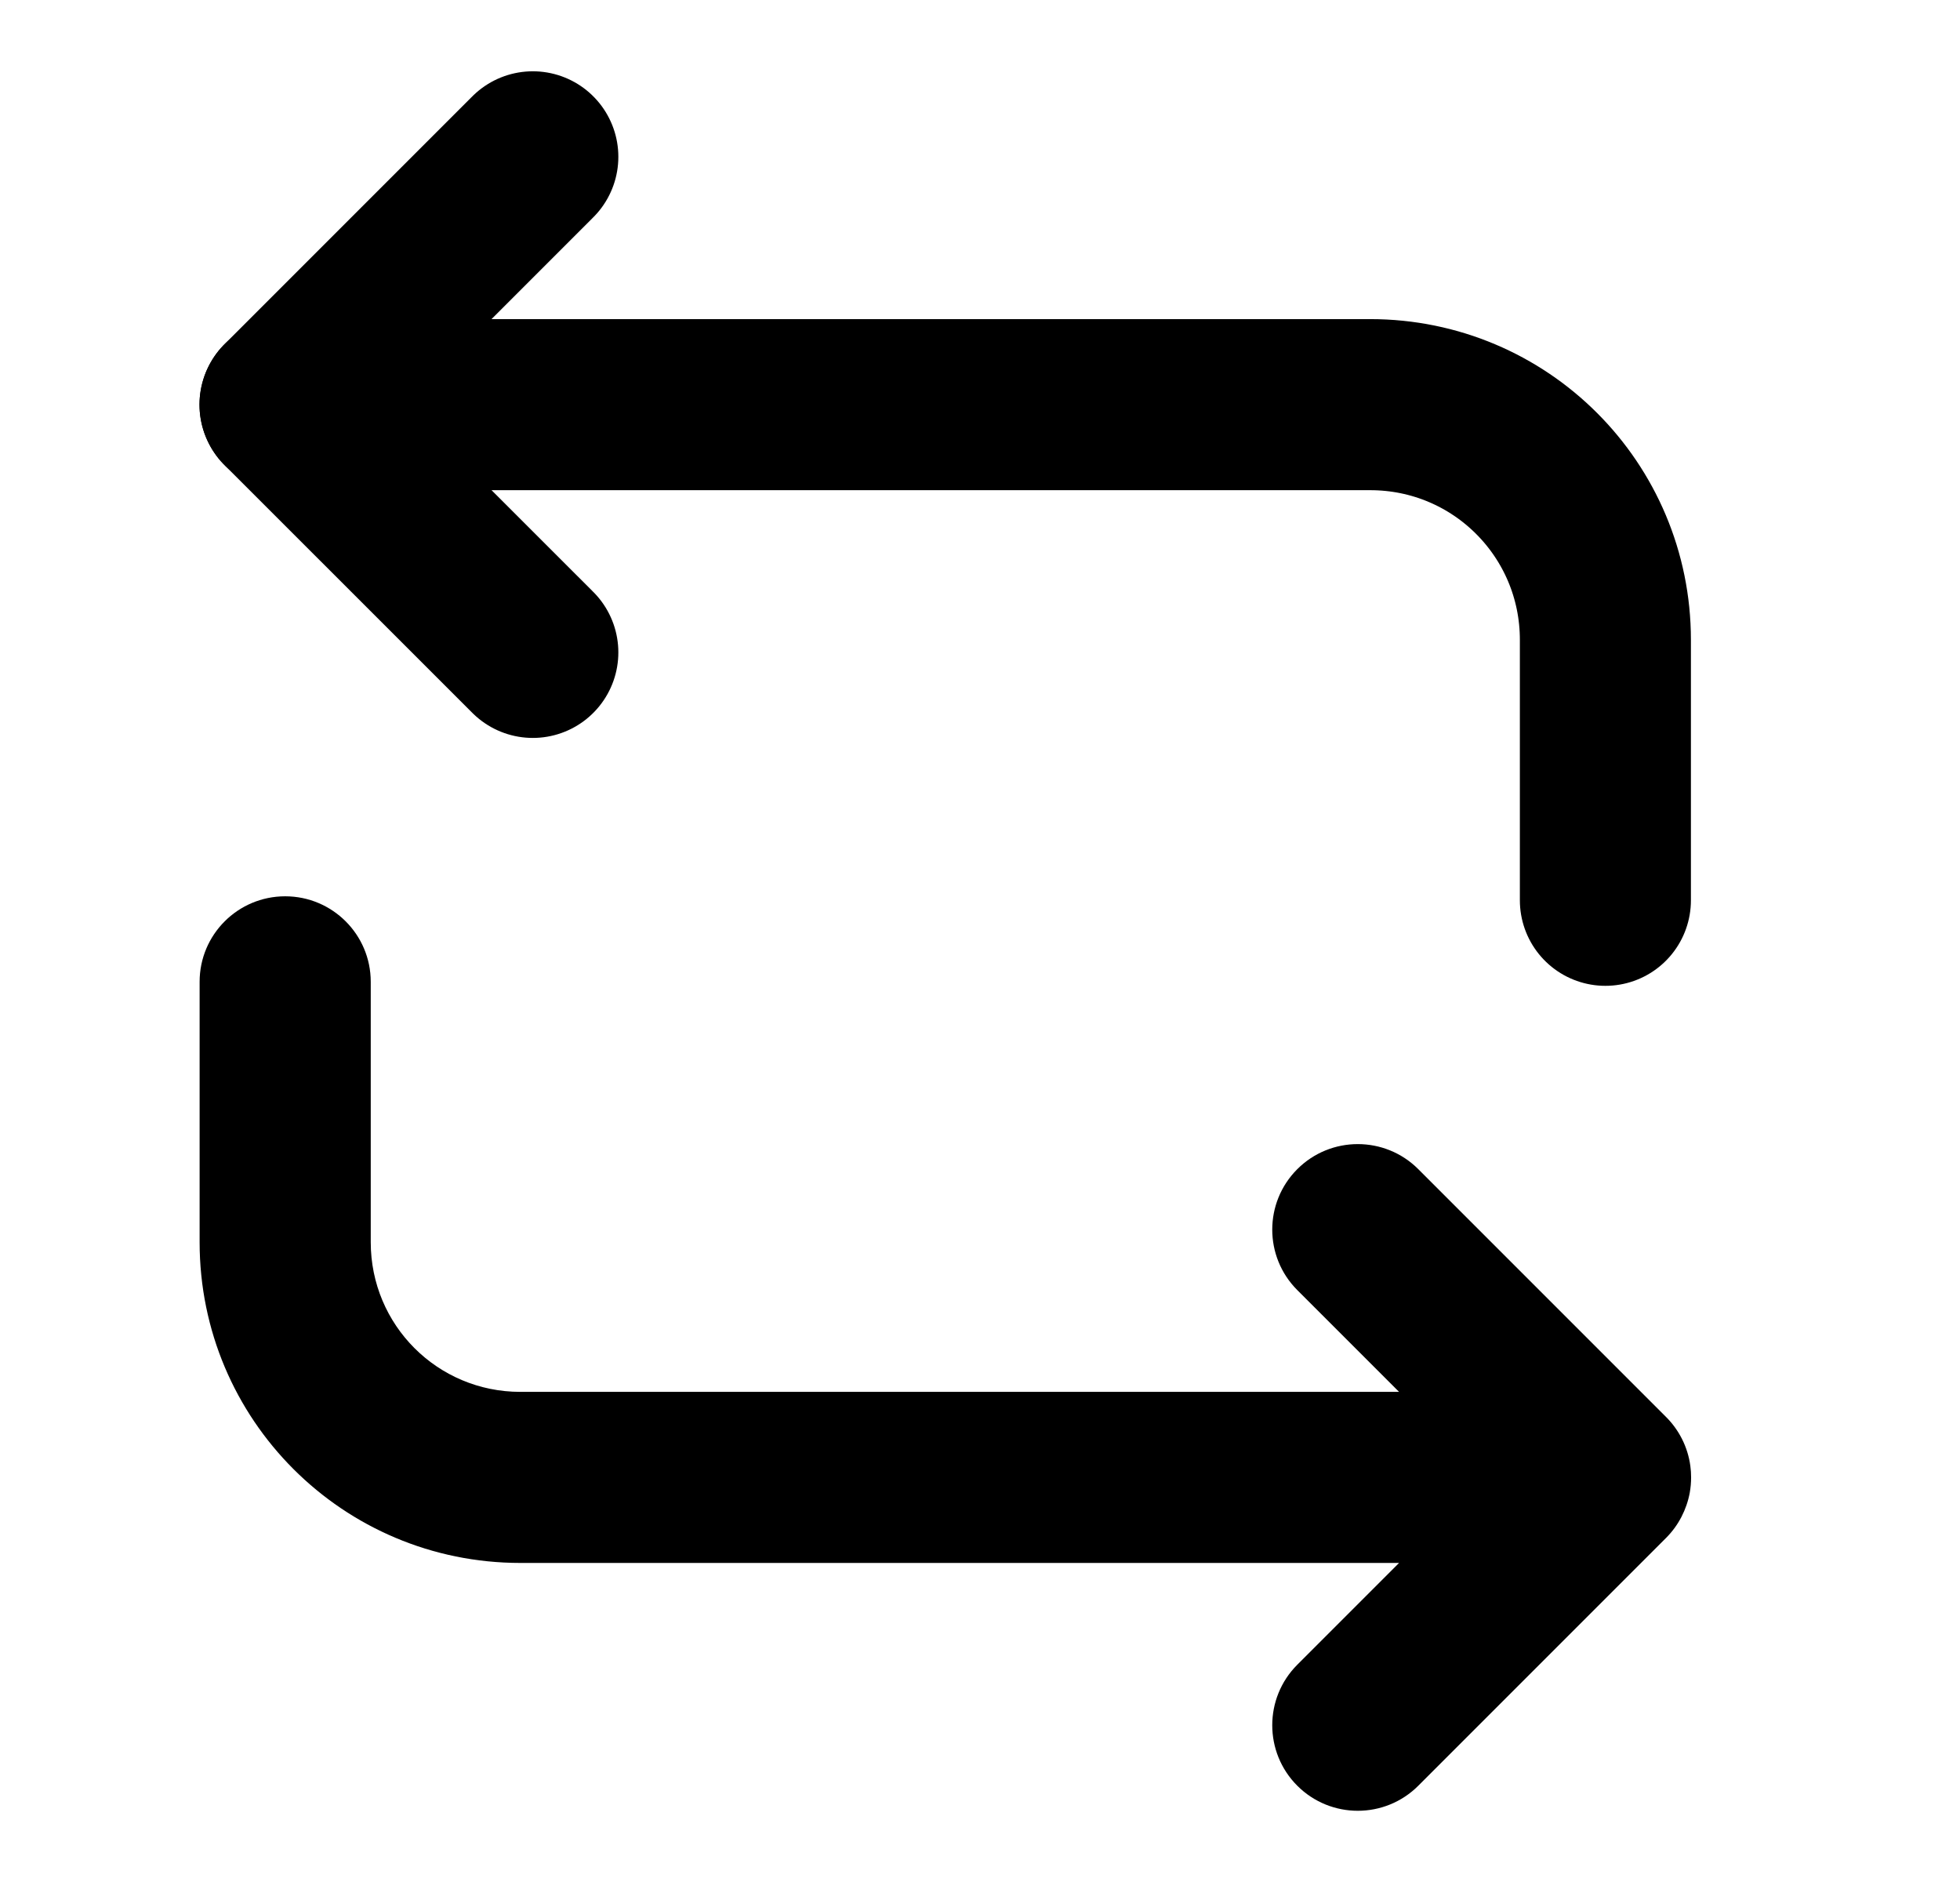
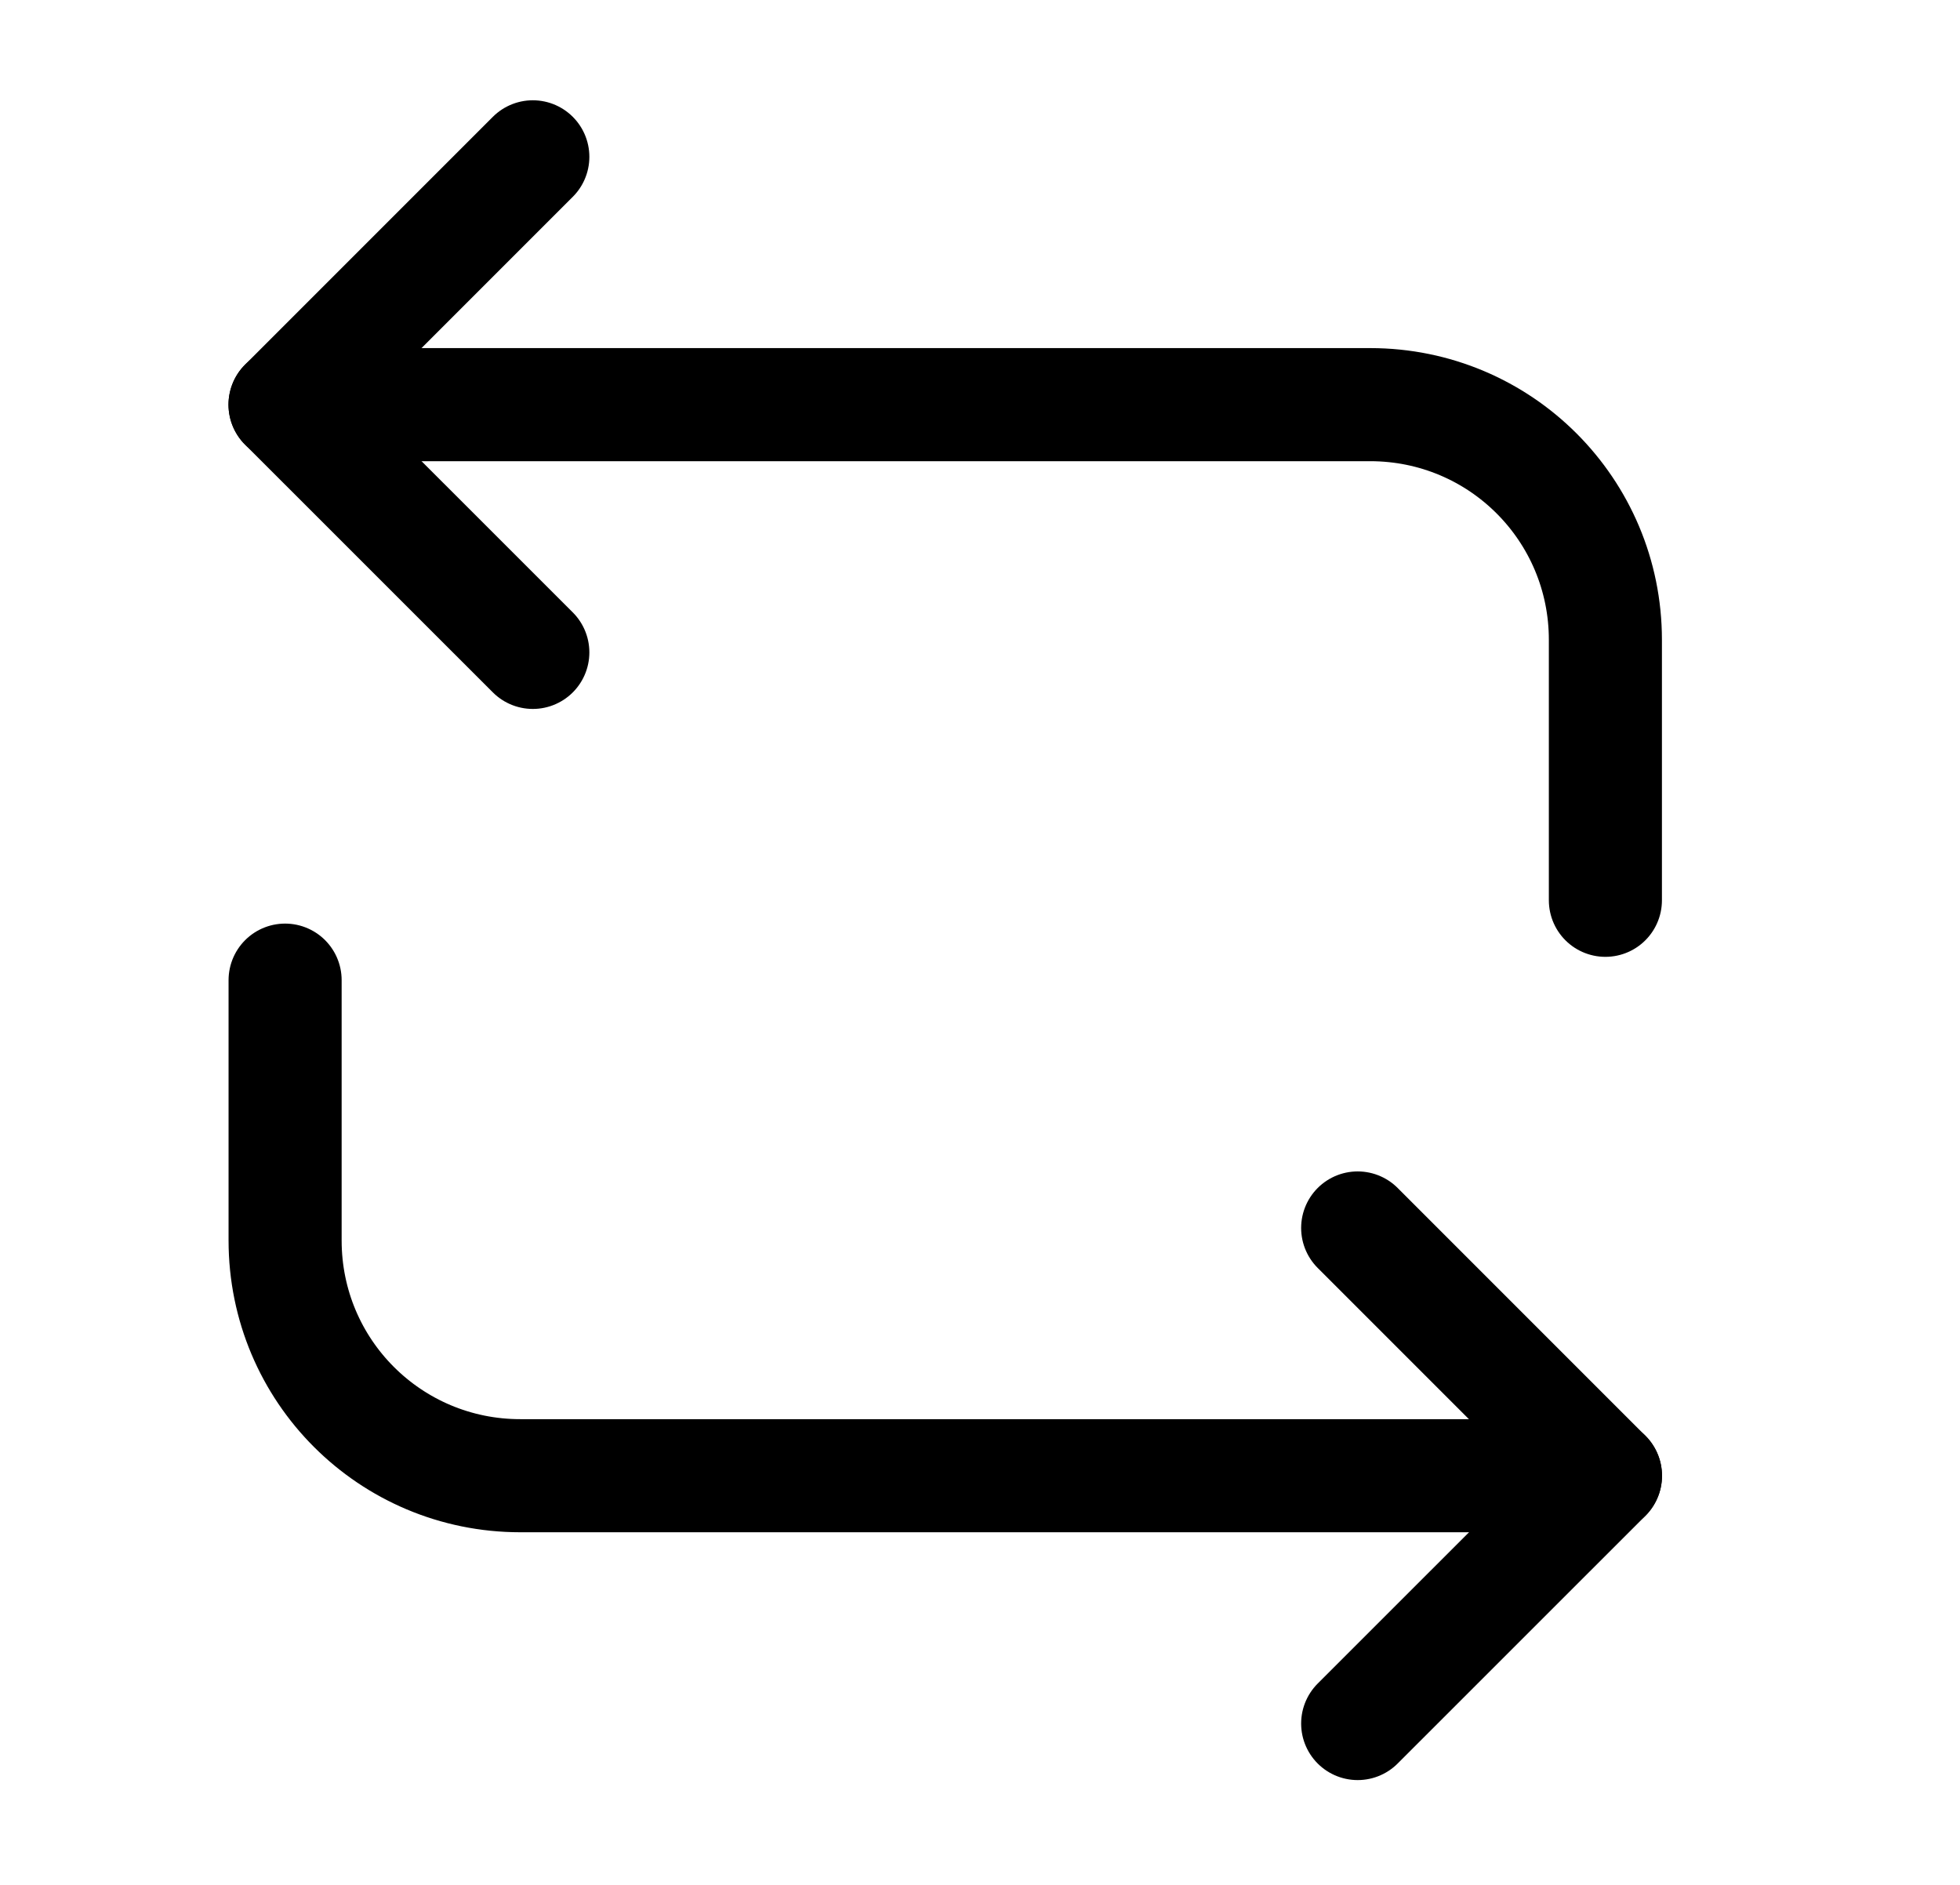
<svg xmlns="http://www.w3.org/2000/svg" width="26" height="25" viewBox="0 0 26 25" fill="none">
-   <path d="M3.781 5.367H18.176C19.903 5.367 21.296 6.761 21.296 8.487V11.941" stroke="black" stroke-width="2.269" stroke-miterlimit="10" stroke-linecap="round" stroke-linejoin="round" />
-   <path d="M7.068 2.08L3.781 5.367L7.068 8.653" stroke="black" stroke-width="2.269" stroke-miterlimit="10" stroke-linecap="round" stroke-linejoin="round" />
-   <path fill-rule="evenodd" clip-rule="evenodd" d="M4.918 13.022C4.918 12.396 4.41 11.888 3.783 11.888C3.156 11.888 2.648 12.396 2.648 13.022V16.476C2.648 18.829 4.55 20.73 6.903 20.73H18.559L17.209 22.08C16.766 22.523 16.766 23.242 17.209 23.685C17.652 24.128 18.371 24.128 18.814 23.685L22.101 20.398C22.184 20.315 22.253 20.22 22.306 20.117C22.357 20.018 22.394 19.912 22.415 19.799C22.427 19.732 22.433 19.664 22.433 19.596C22.433 19.545 22.43 19.494 22.423 19.444C22.389 19.188 22.269 18.959 22.094 18.787L18.814 15.507C18.371 15.064 17.652 15.064 17.209 15.507C16.766 15.95 16.766 16.668 17.209 17.111L18.559 18.461H6.903C5.803 18.461 4.918 17.575 4.918 16.476V13.022Z" fill="black" />
+   <path d="M3.781 5.367H18.176C19.903 5.367 21.296 6.761 21.296 8.487V11.941" stroke="black" stroke-width="1.5" stroke-miterlimit="10" stroke-linecap="round" stroke-linejoin="round" />
+   <path d="M7.068 2.08L3.781 5.367L7.068 8.653" stroke="black" stroke-width="1.5" stroke-miterlimit="10" stroke-linecap="round" stroke-linejoin="round" />
+   <path d="M21.297 19.573H6.902C5.176 19.573 3.782 18.18 3.782 16.453V13" stroke="black" stroke-width="1.5" stroke-miterlimit="10" stroke-linecap="round" stroke-linejoin="round" />
+   <path d="M18.01 22.86L21.297 19.574L18.01 16.287" stroke="black" stroke-width="1.5" stroke-miterlimit="10" stroke-linecap="round" stroke-linejoin="round" />
</svg>
